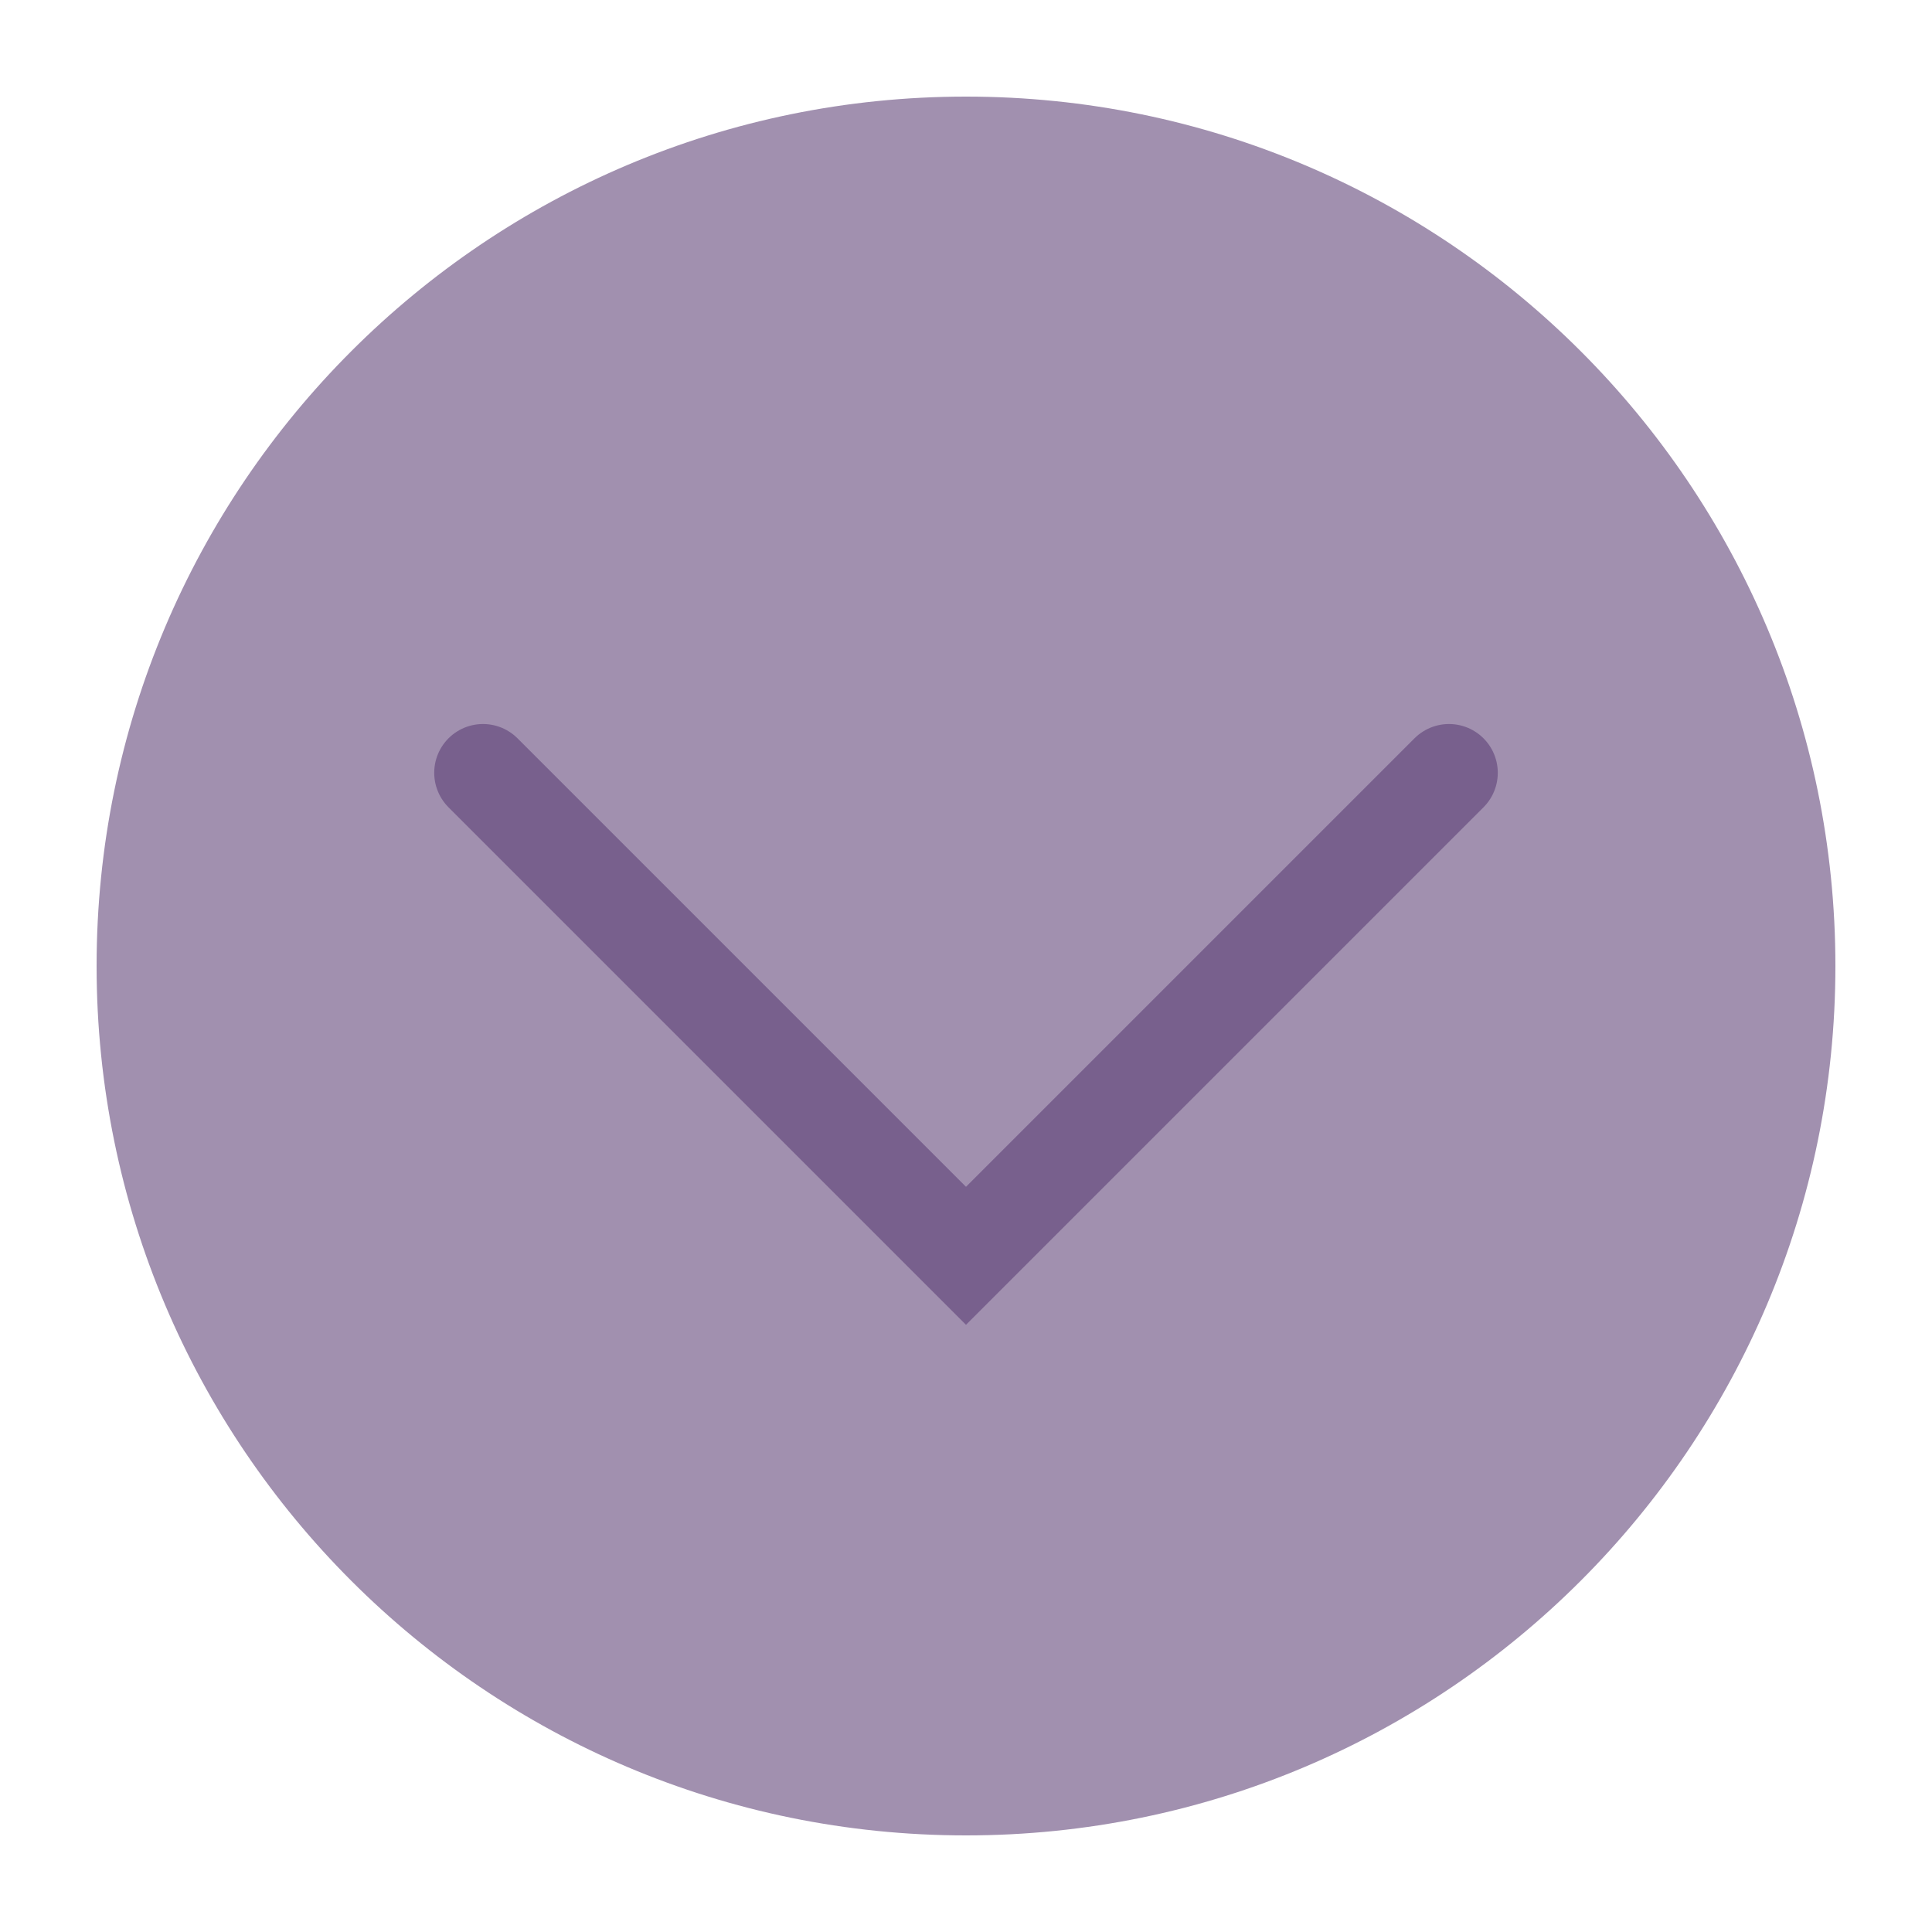
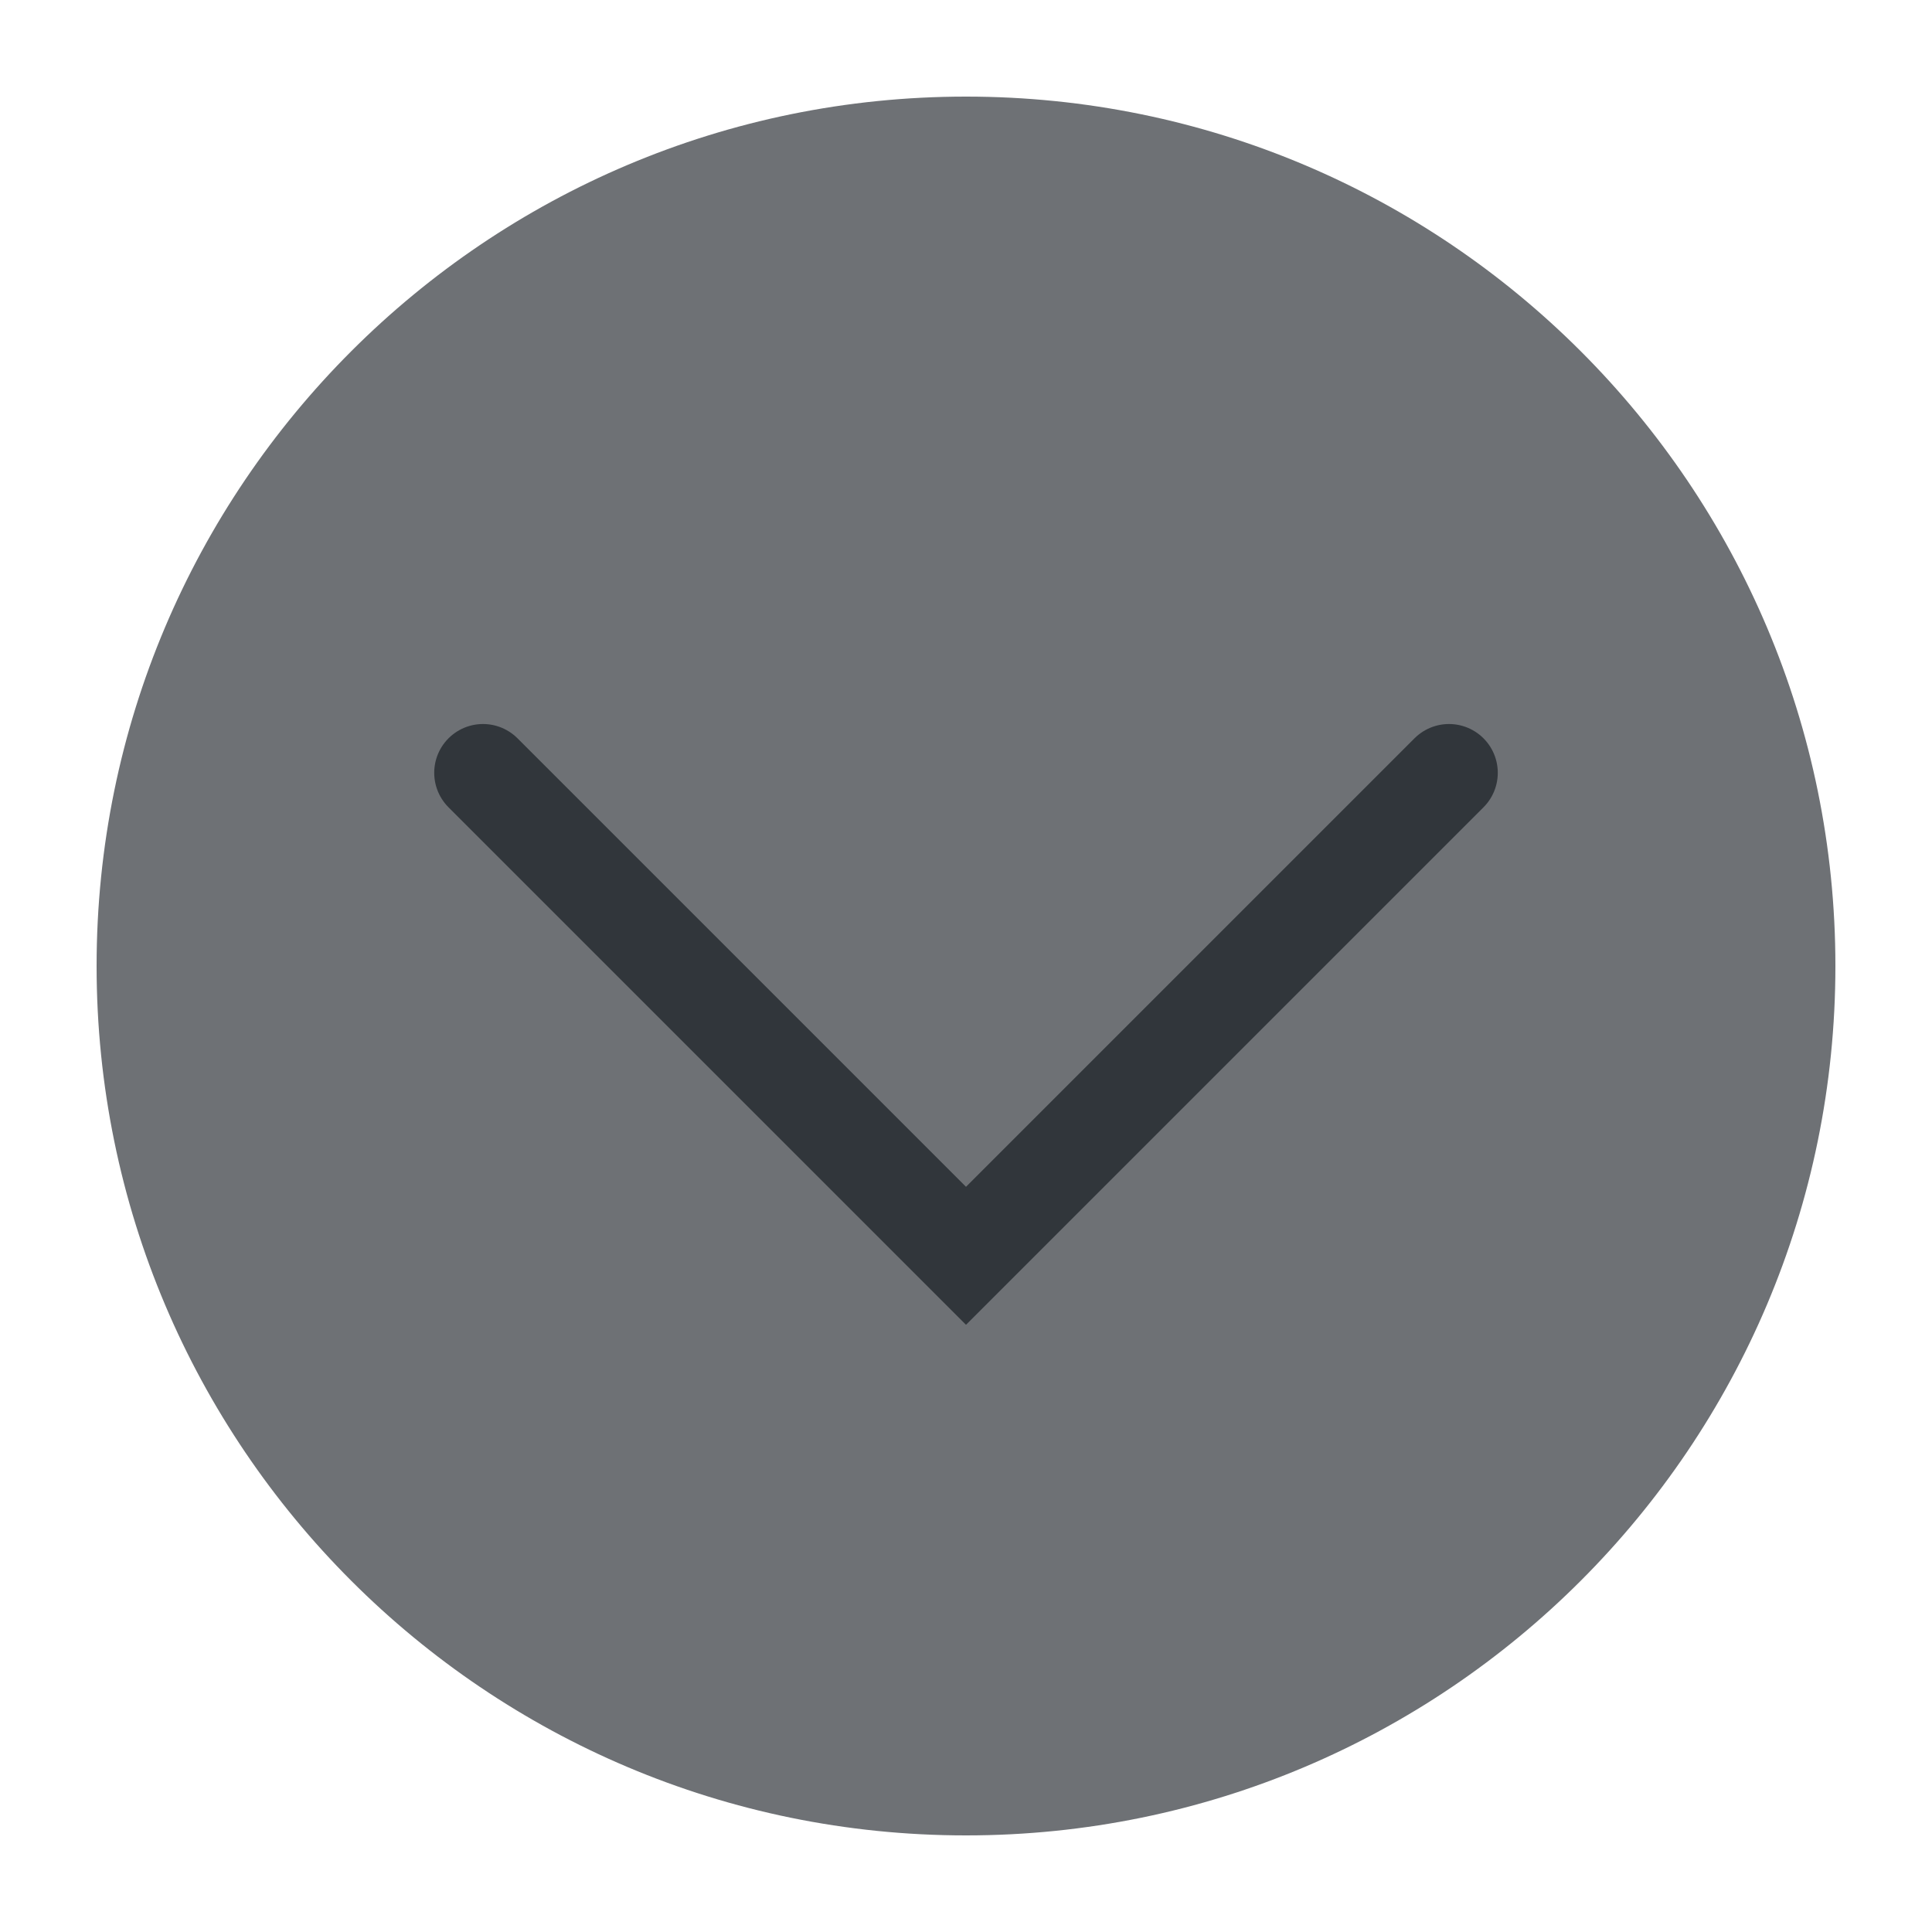
<svg xmlns="http://www.w3.org/2000/svg" viewBox="0 0 50 50" version="1.2" baseProfile="tiny">
  <defs>
</defs>
  <g fill="none" stroke="black" stroke-width="1" fill-rule="evenodd" stroke-linecap="square" stroke-linejoin="bevel">
-     <g fill="#a190af" fill-opacity="1" stroke="none" transform="matrix(2.5,0,0,2.5,2.5,2.5)" font-family="IBM Plex Sans" font-size="12" font-weight="400" font-style="normal">
+     <g fill="#6e7175" fill-opacity="1" stroke="none" transform="matrix(2.5,0,0,2.5,2.5,2.5)" font-family="IBM Plex Sans" font-size="12" font-weight="400" font-style="normal">
      <circle cx="9" cy="9" r="9" />
    </g>
-     <g fill="none" stroke="#78608d" stroke-opacity="1" stroke-width="1.01" stroke-linecap="round" stroke-linejoin="miter" stroke-miterlimit="2" transform="matrix(2.5,0,0,2.5,2.5,2.5)" font-family="IBM Plex Sans" font-size="12" font-weight="400" font-style="normal">
+     <g fill="none" stroke="#31363b" stroke-opacity="1" stroke-width="1.01" stroke-linecap="round" stroke-linejoin="miter" stroke-miterlimit="2" transform="matrix(2.5,0,0,2.5,2.5,2.5)" font-family="IBM Plex Sans" font-size="12" font-weight="400" font-style="normal">
      <polyline fill="none" vector-effect="none" points="4,7 9,12 14,7 " />
    </g>
    <g fill="none" stroke="#000000" stroke-opacity="1" stroke-width="1" stroke-linecap="square" stroke-linejoin="bevel" transform="matrix(1,0,0,1,0,0)" font-family="IBM Plex Sans" font-size="12" font-weight="400" font-style="normal">
</g>
  </g>
</svg>
